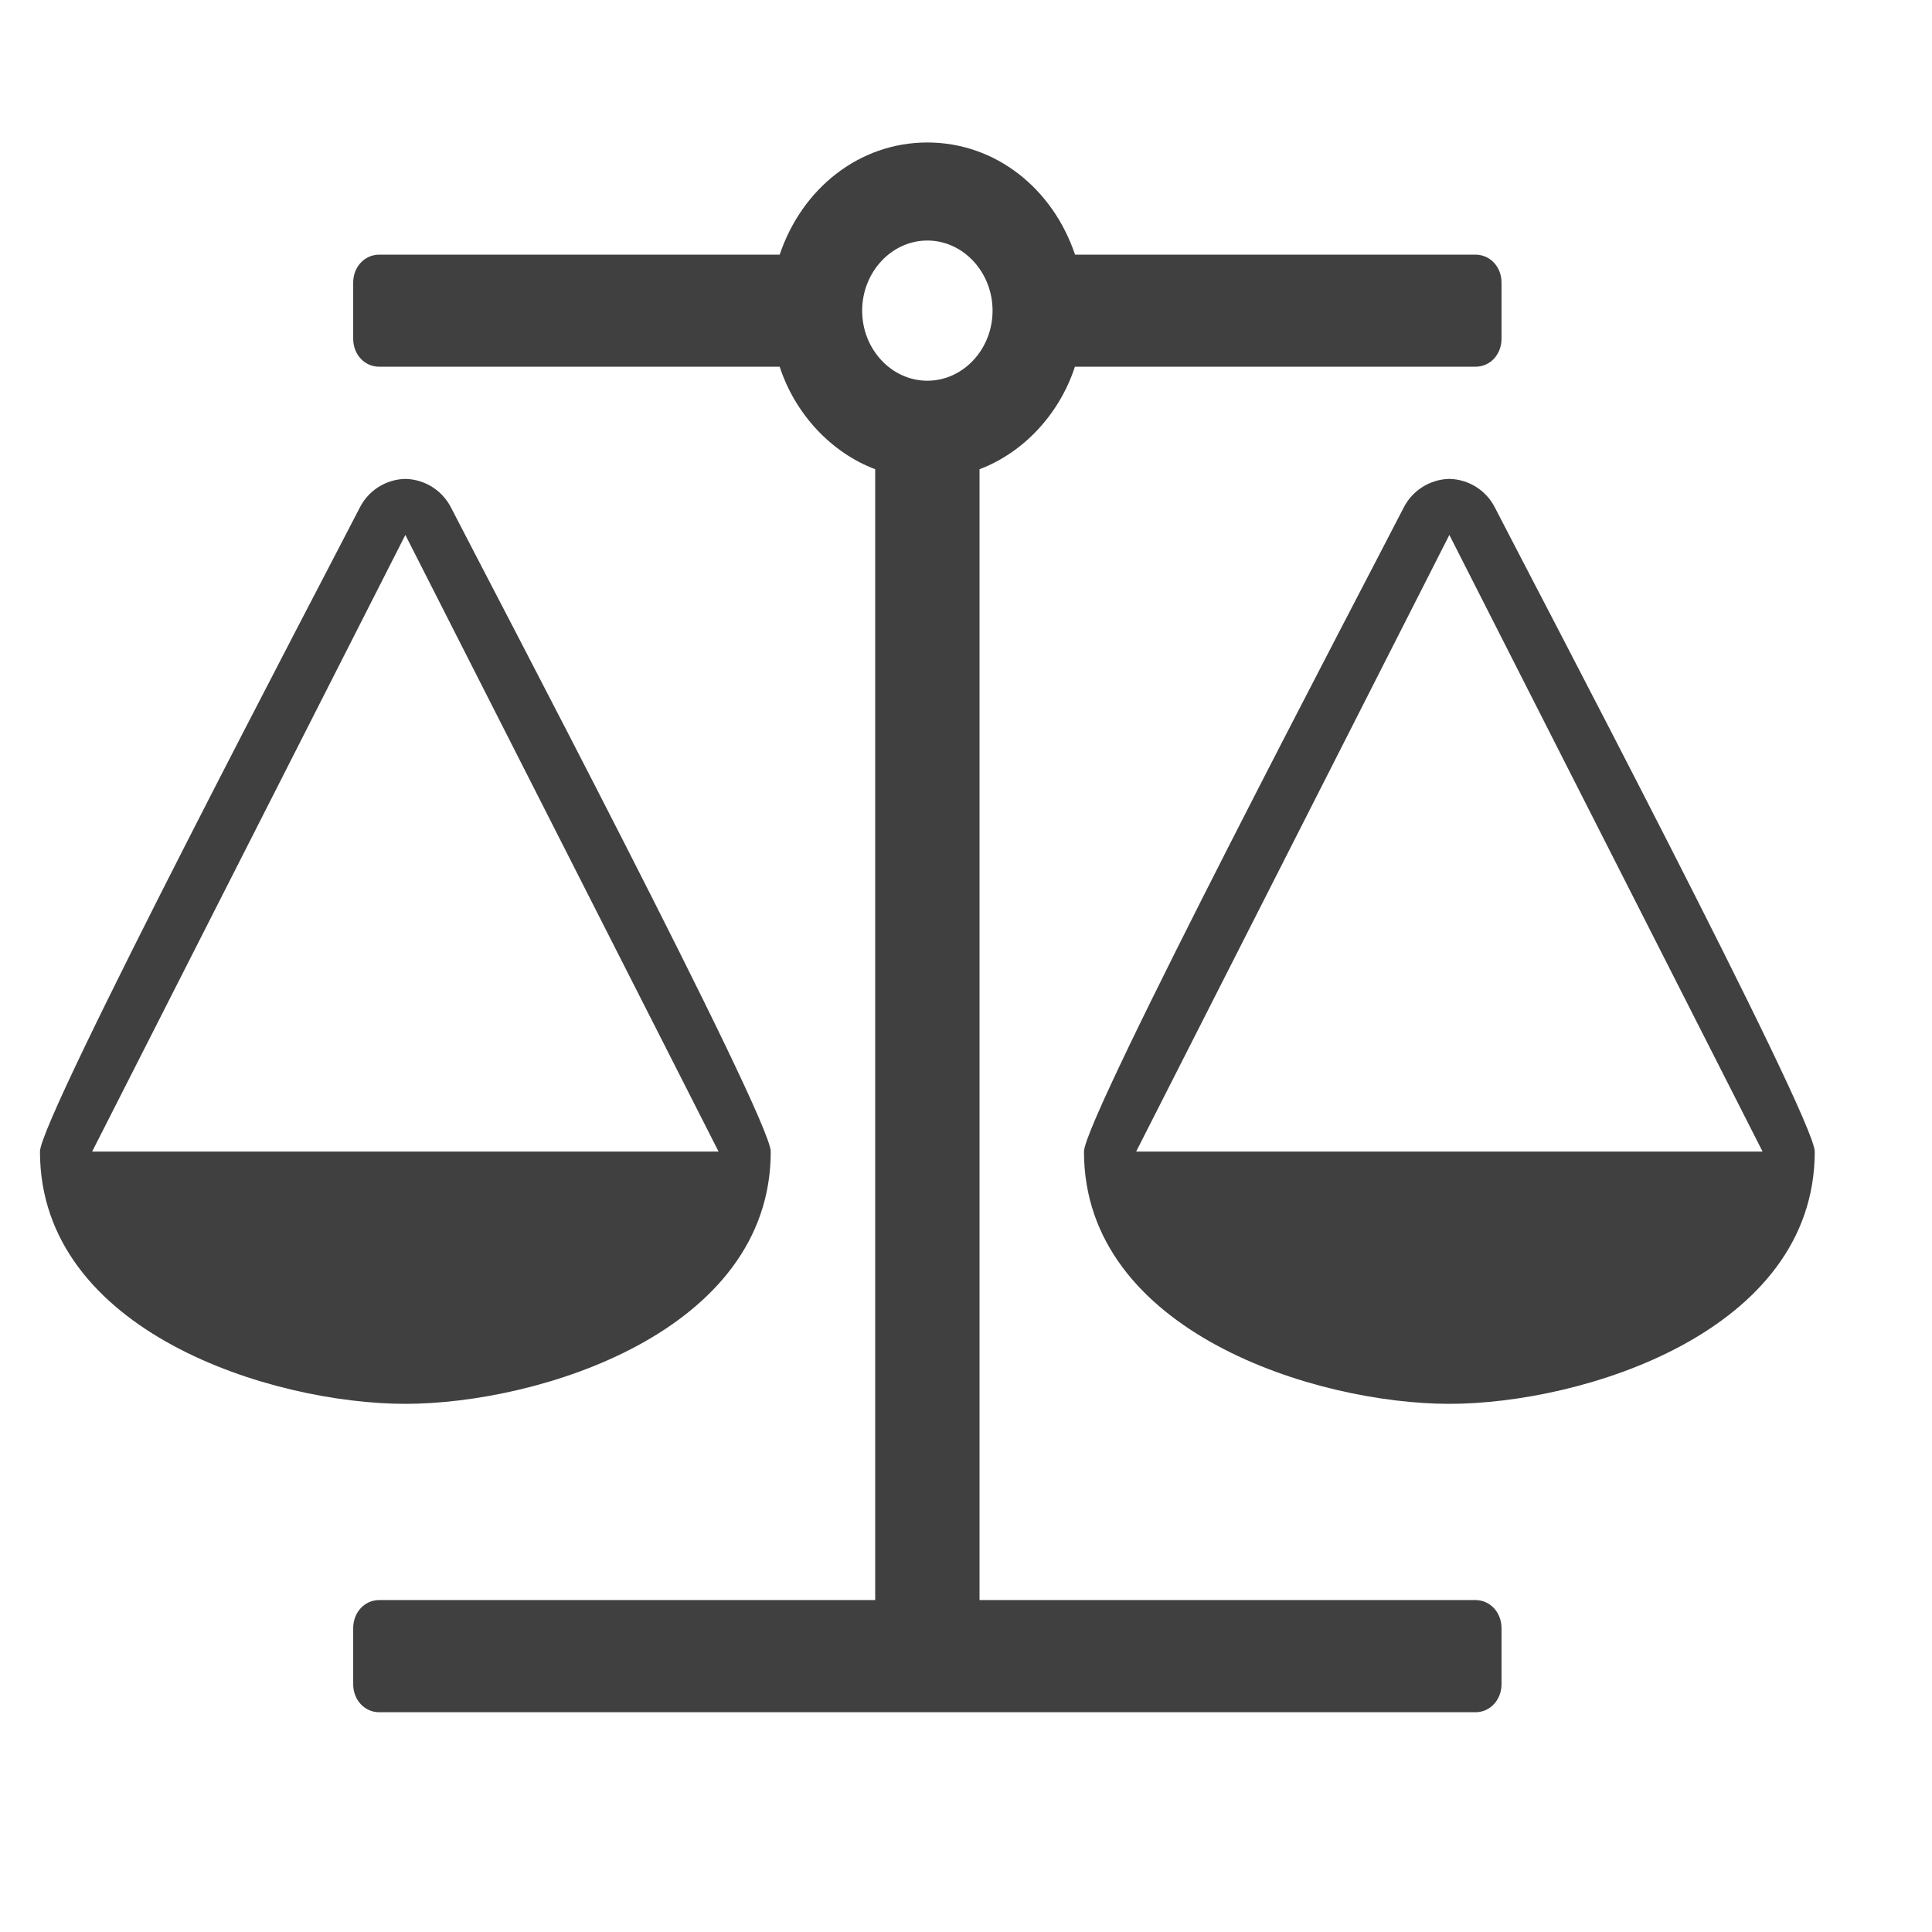
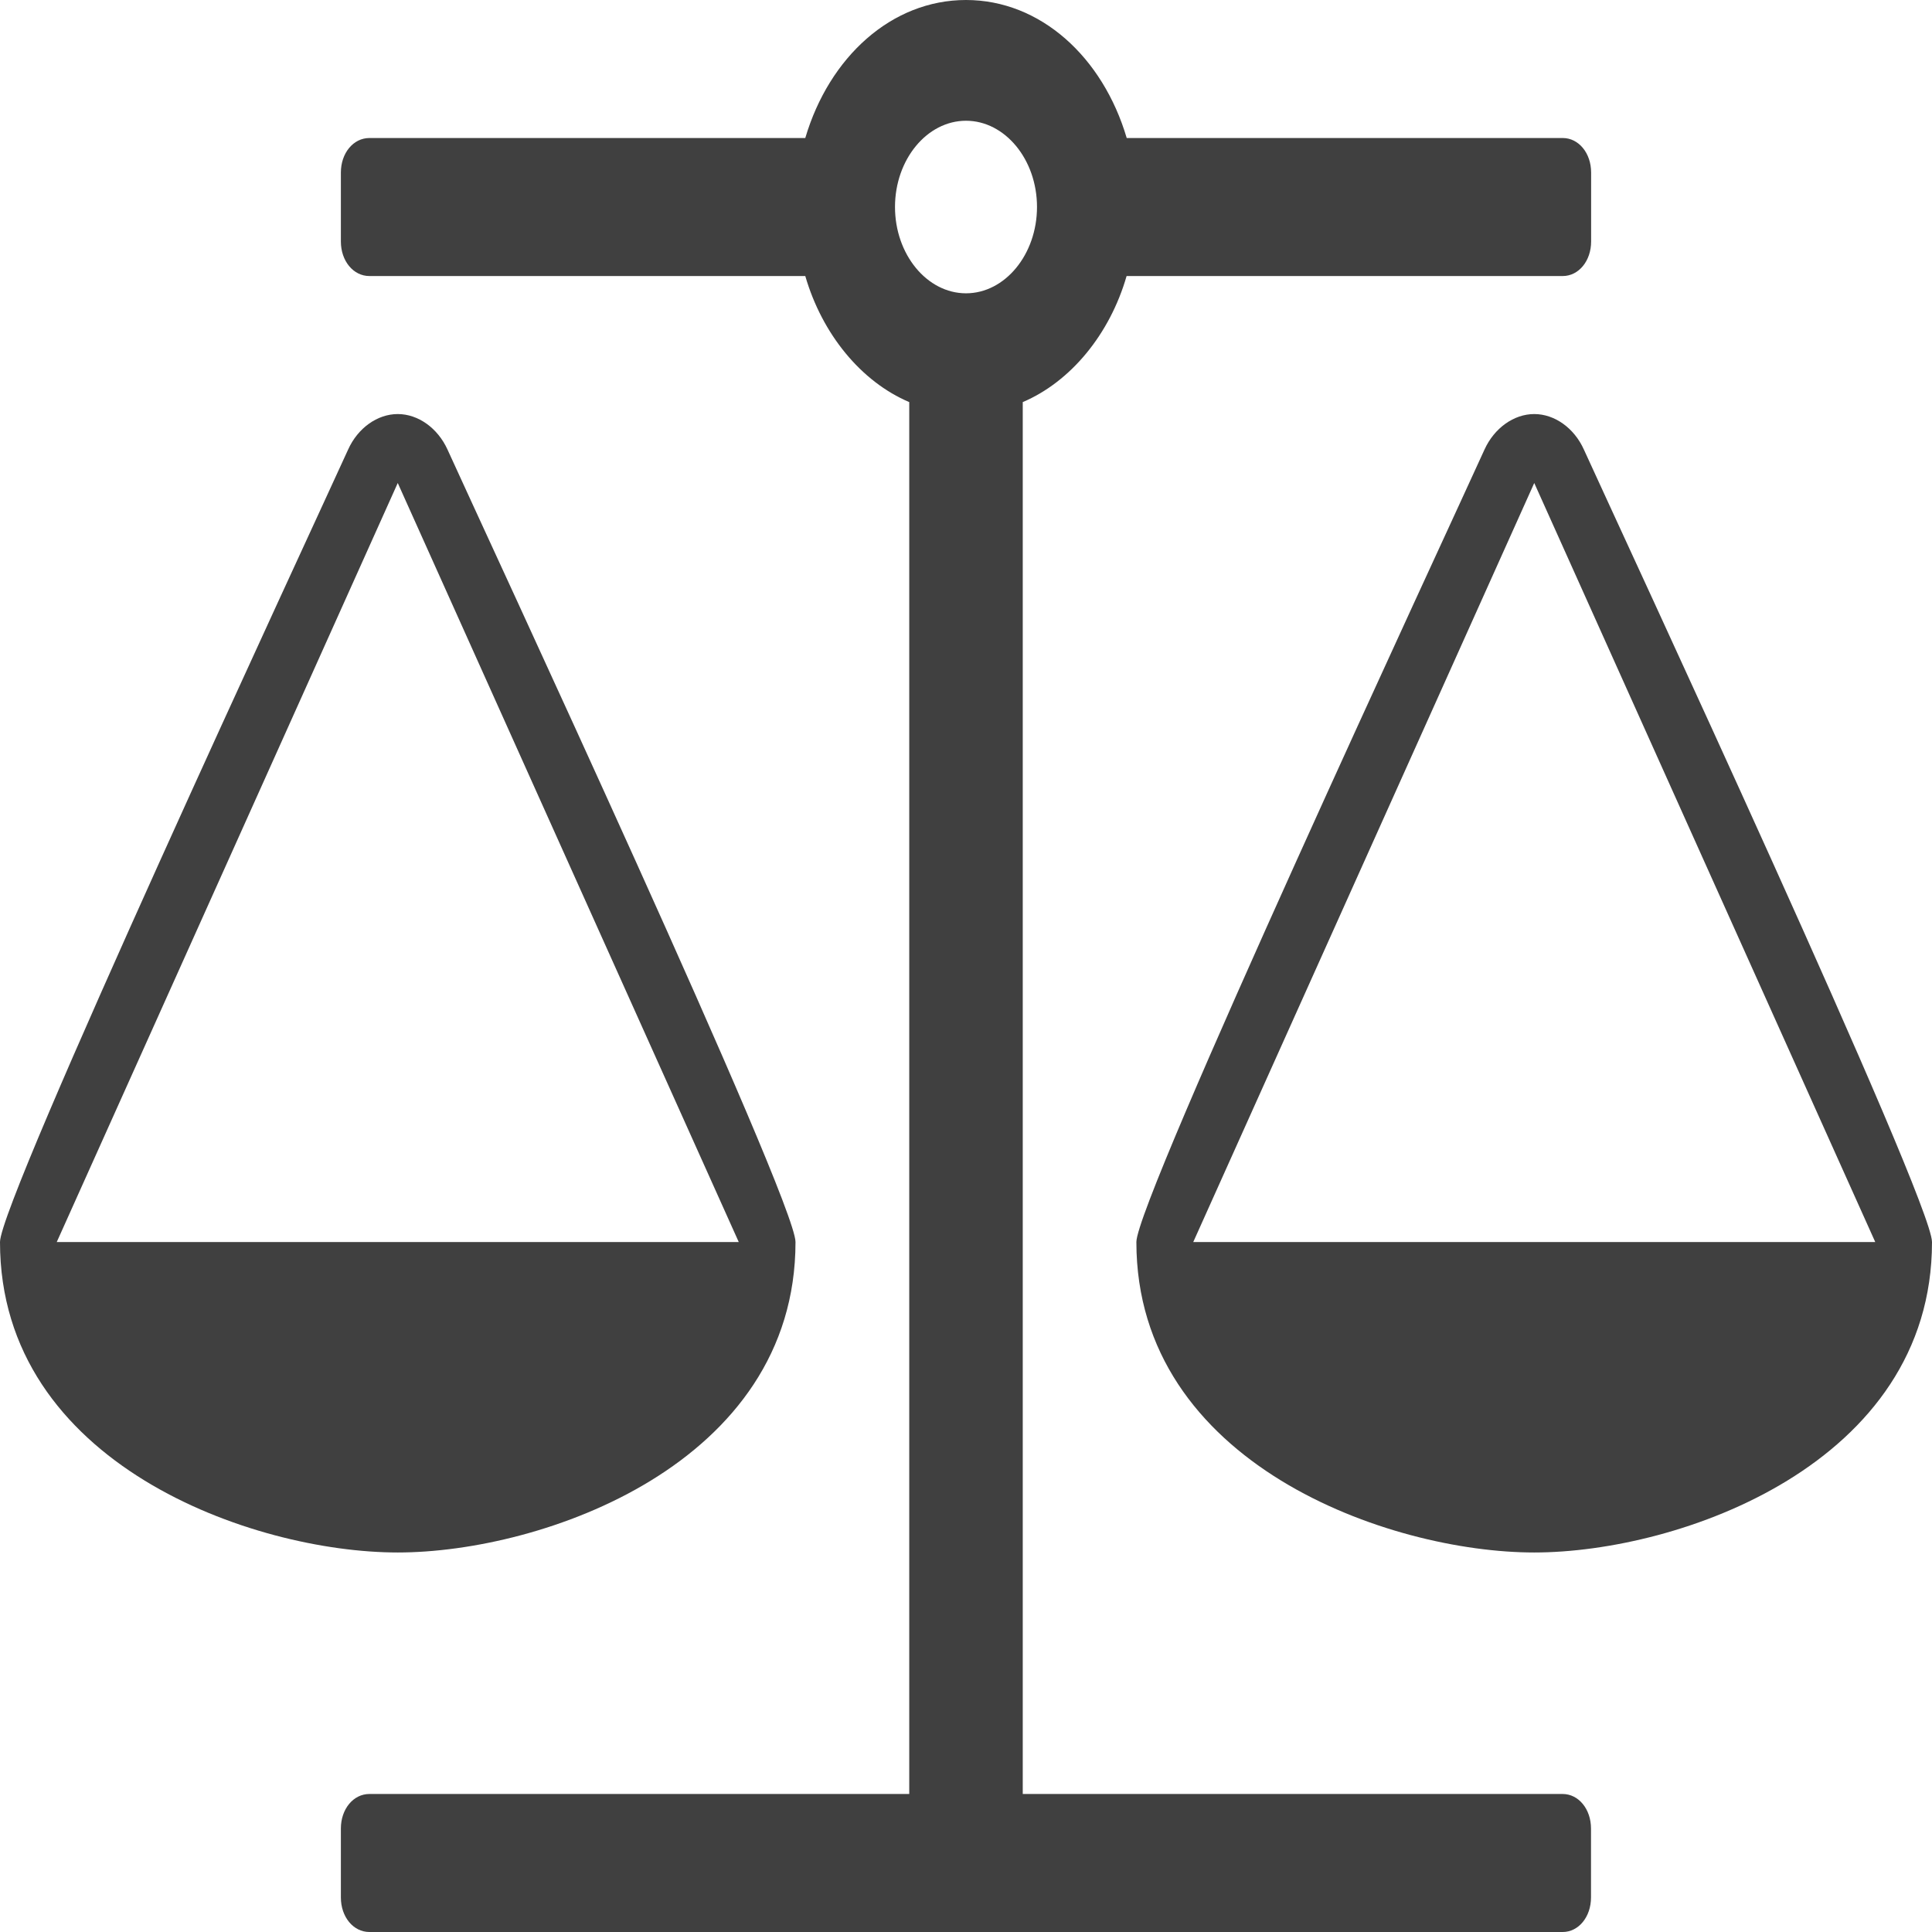
<svg xmlns="http://www.w3.org/2000/svg" fill-rule="evenodd" stroke-linejoin="round" stroke-miterlimit="2" clip-rule="evenodd" viewBox="0 0 16 16">
-   <path id="Feed-Icon" fill="none" d="M0 0h15.36v15.36H0z" />
-   <path id="Icon" fill="#404040" fill-rule="nonzero" d="M12.003 4.43l2.594 5.107H9.409l2.594-5.107zm-8.646 0l2.594 5.107H.763L3.357 4.43zm5.546-1.393h3.316c.122 0 .216-.101.216-.232v-.464c0-.131-.094-.232-.216-.232H8.903c-.183-.545-.656-.929-1.223-.929-.567 0-1.04.384-1.223.929H3.141c-.122 0-.216.101-.216.232v.464c0 .131.094.232.216.232h3.316c.128.392.426.711.791.849v9.365H3.141c-.122 0-.216.102-.216.233v.464c0 .13.094.232.216.232h9.078c.121 0 .216-.102.216-.232v-.464c0-.131-.095-.233-.216-.233H8.112V3.886c.365-.138.662-.457.79-.849h.001zm-1.223.116c-.297 0-.54-.261-.54-.58 0-.319.243-.581.54-.581.297 0 .54.262.54.581 0 .319-.243.58-.54.58zm7.349 6.384c0-.283-2.358-4.766-2.648-5.332a.433.433 0 00-.378-.239.435.435 0 00-.379.239c-.29.566-2.647 5.049-2.647 5.332 0 1.495 1.925 2.089 3.026 2.089 1.101 0 3.026-.594 3.026-2.089zm-8.646 0c0-.283-2.357-4.766-2.647-5.332a.435.435 0 00-.379-.239.433.433 0 00-.378.239C2.688 4.771.331 9.254.331 9.537c0 1.495 1.925 2.089 3.026 2.089 1.101 0 3.026-.594 3.026-2.089z" />
+   <path id="Feed-Icon" fill="none" d="M0 0h16v16H0z" />
+   <clipPath id="_clip1">
+     <path d="M0 0h16v16H0z" />
+   </clipPath>
+   <g clip-path="url(#_clip1)">
+     <path id="Icon" fill="#404040" fill-rule="nonzero" d="M12.706 4l2.824 6.286H9.882L12.706 4zM3.294 4l2.824 6.286H.47L3.294 4zm6.037-1.714h3.611c.132 0 .235-.125.235-.286v-.571c0-.161-.103-.286-.235-.286H9.331C9.133.473 8.617 0 8 0S6.867.473 6.669 1.143h-3.61c-.133 0-.236.125-.236.286V2c0 .161.103.286.236.286h3.61c.14.482.463.875.861 1.044v11.527H3.059c-.133 0-.236.125-.236.286v.571c0 .161.103.286.236.286h9.883c.131 0 .234-.125.234-.286v-.571c0-.161-.103-.286-.235-.286H8.47V3.33c.397-.169.721-.562.86-1.044h.001zM8 2.429c-.323 0-.588-.322-.588-.715C7.412 1.321 7.677 1 8 1c.323 0 .588.321.588.714 0 .393-.265.715-.588.715zm8 7.857c0-.349-2.566-5.866-2.883-6.563-.08-.178-.242-.294-.411-.294-.169 0-.331.116-.412.294-.316.697-2.883 6.214-2.883 6.563 0 1.839 2.096 2.571 3.295 2.571 1.199 0 3.294-.732 3.294-2.571zm-9.412 0c.001-.349-2.566-5.866-2.882-6.563-.081-.178-.243-.294-.412-.294-.169 0-.331.116-.411.294C2.566 4.42 0 9.937 0 10.286c0 1.839 2.095 2.571 3.294 2.571 1.199 0 3.294-.732 3.294-2.571z" />
+   </g>
</svg>
